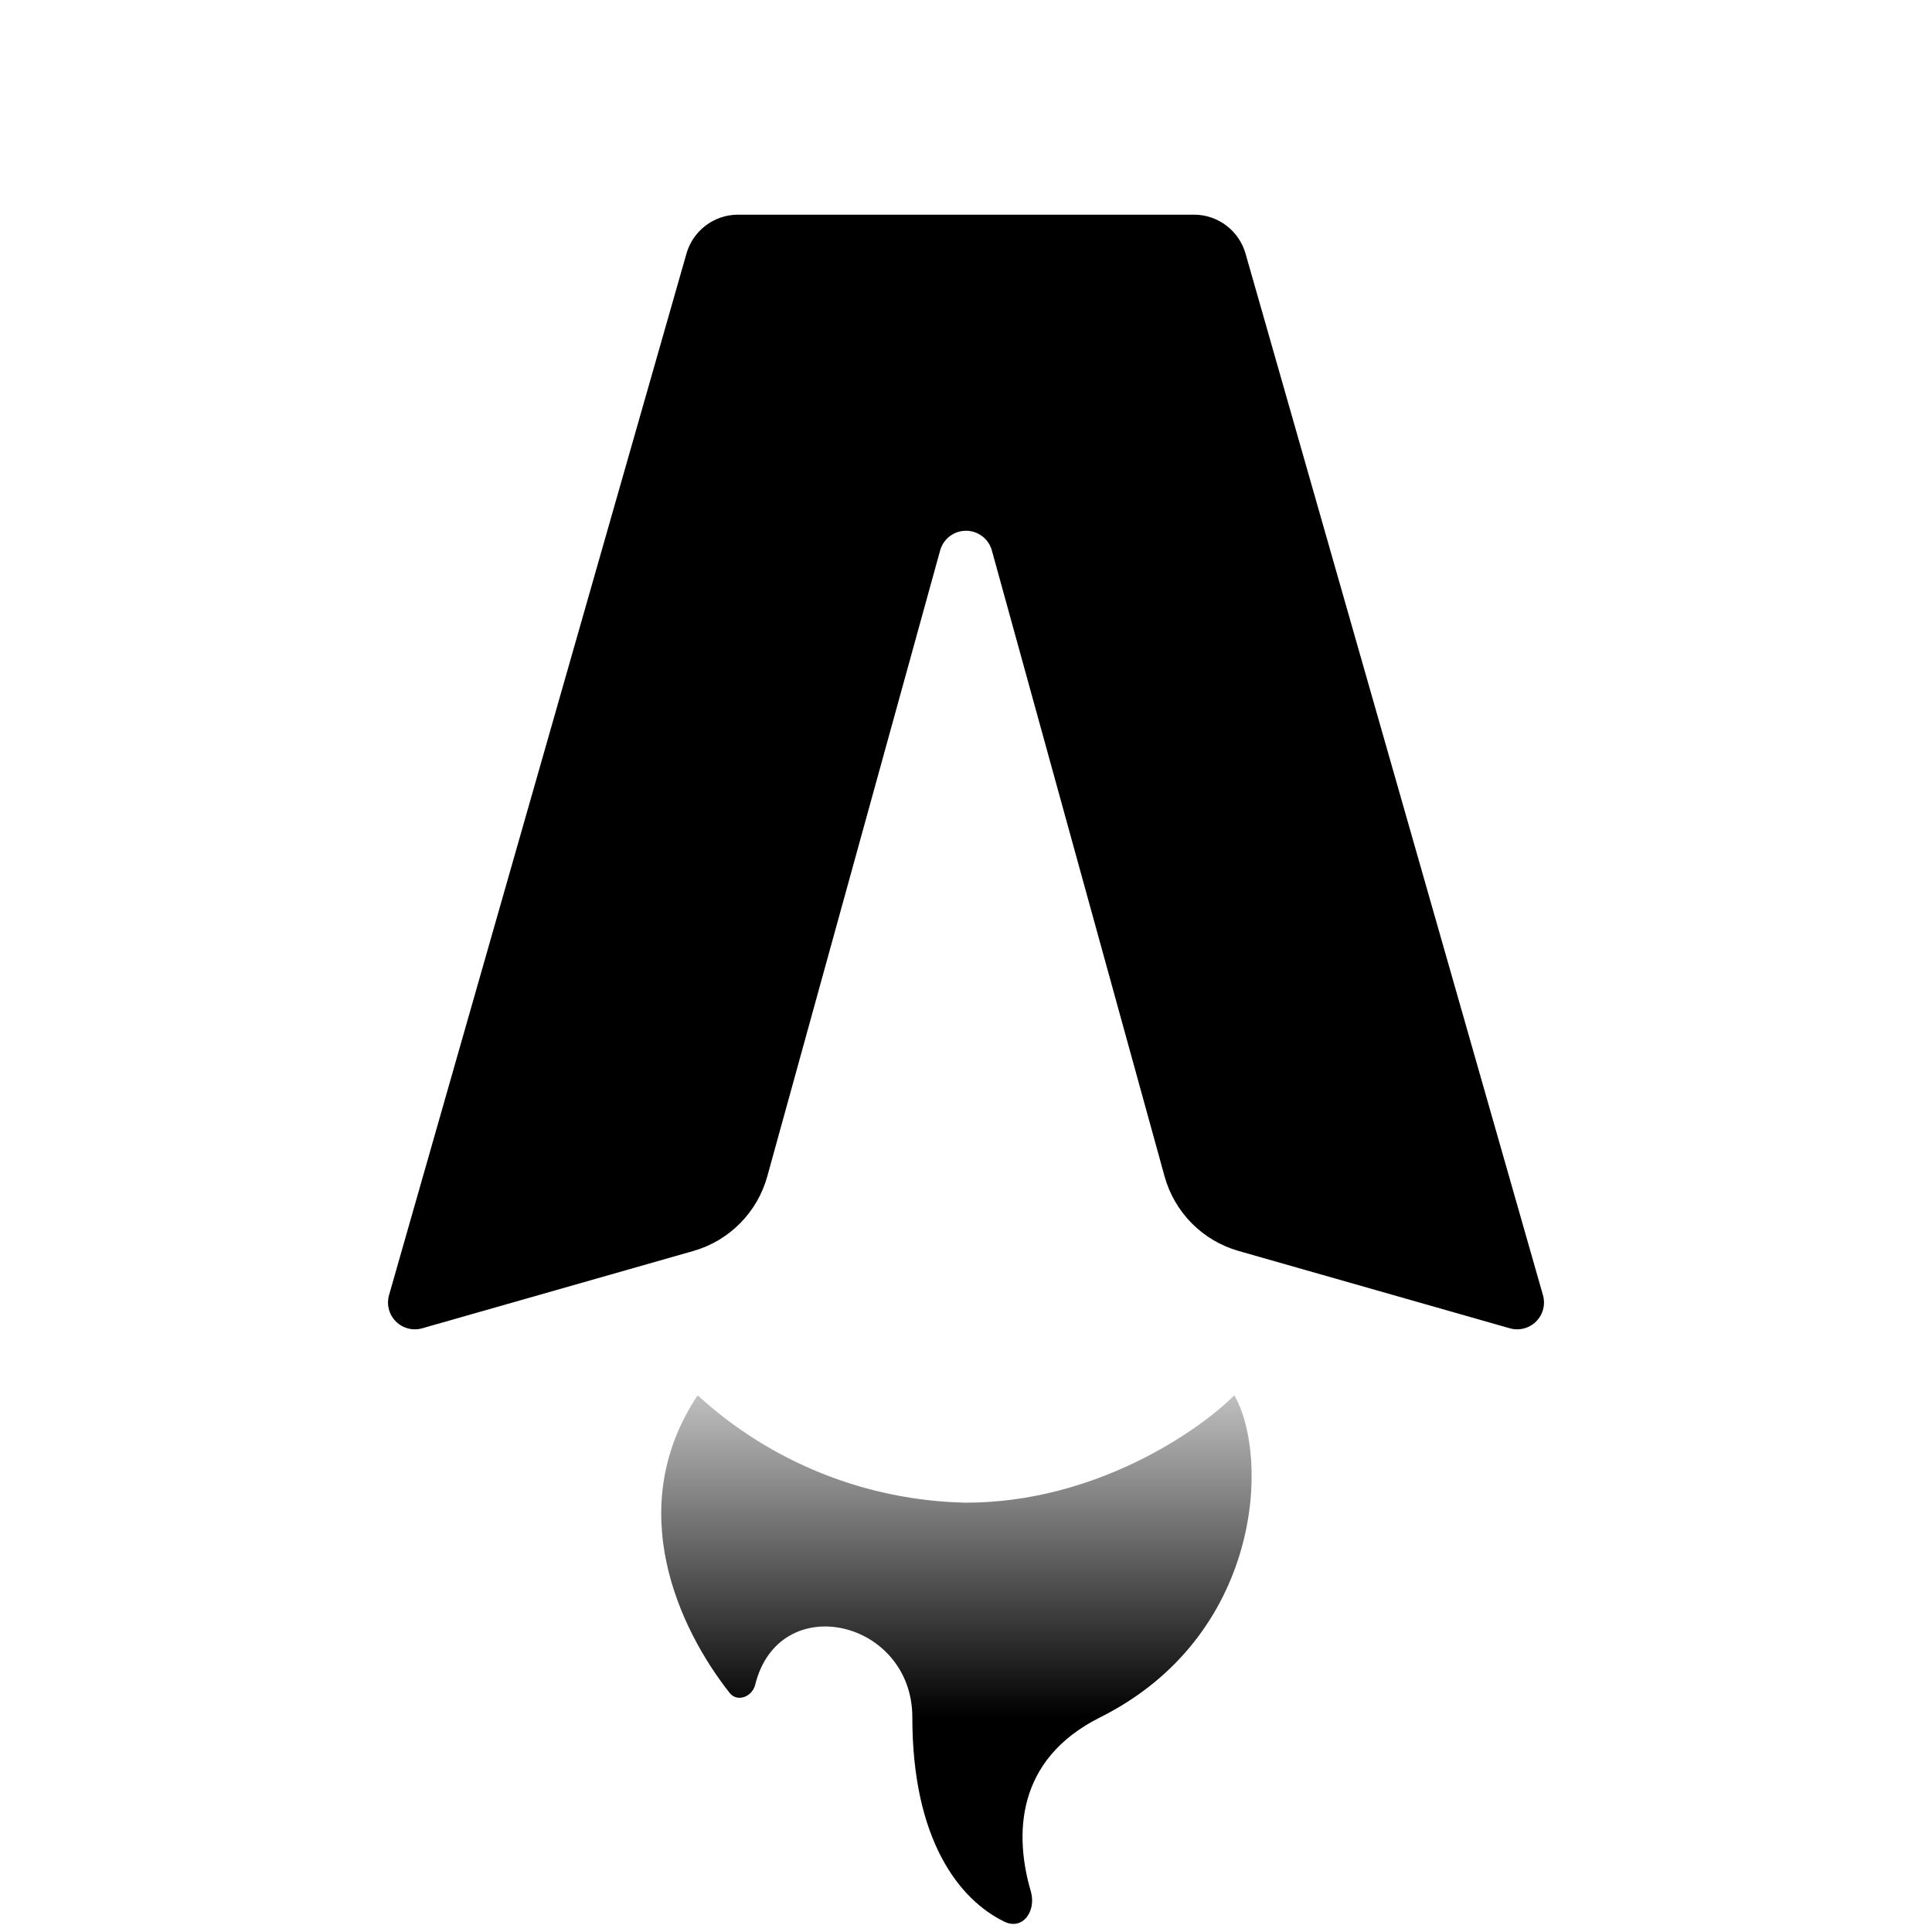
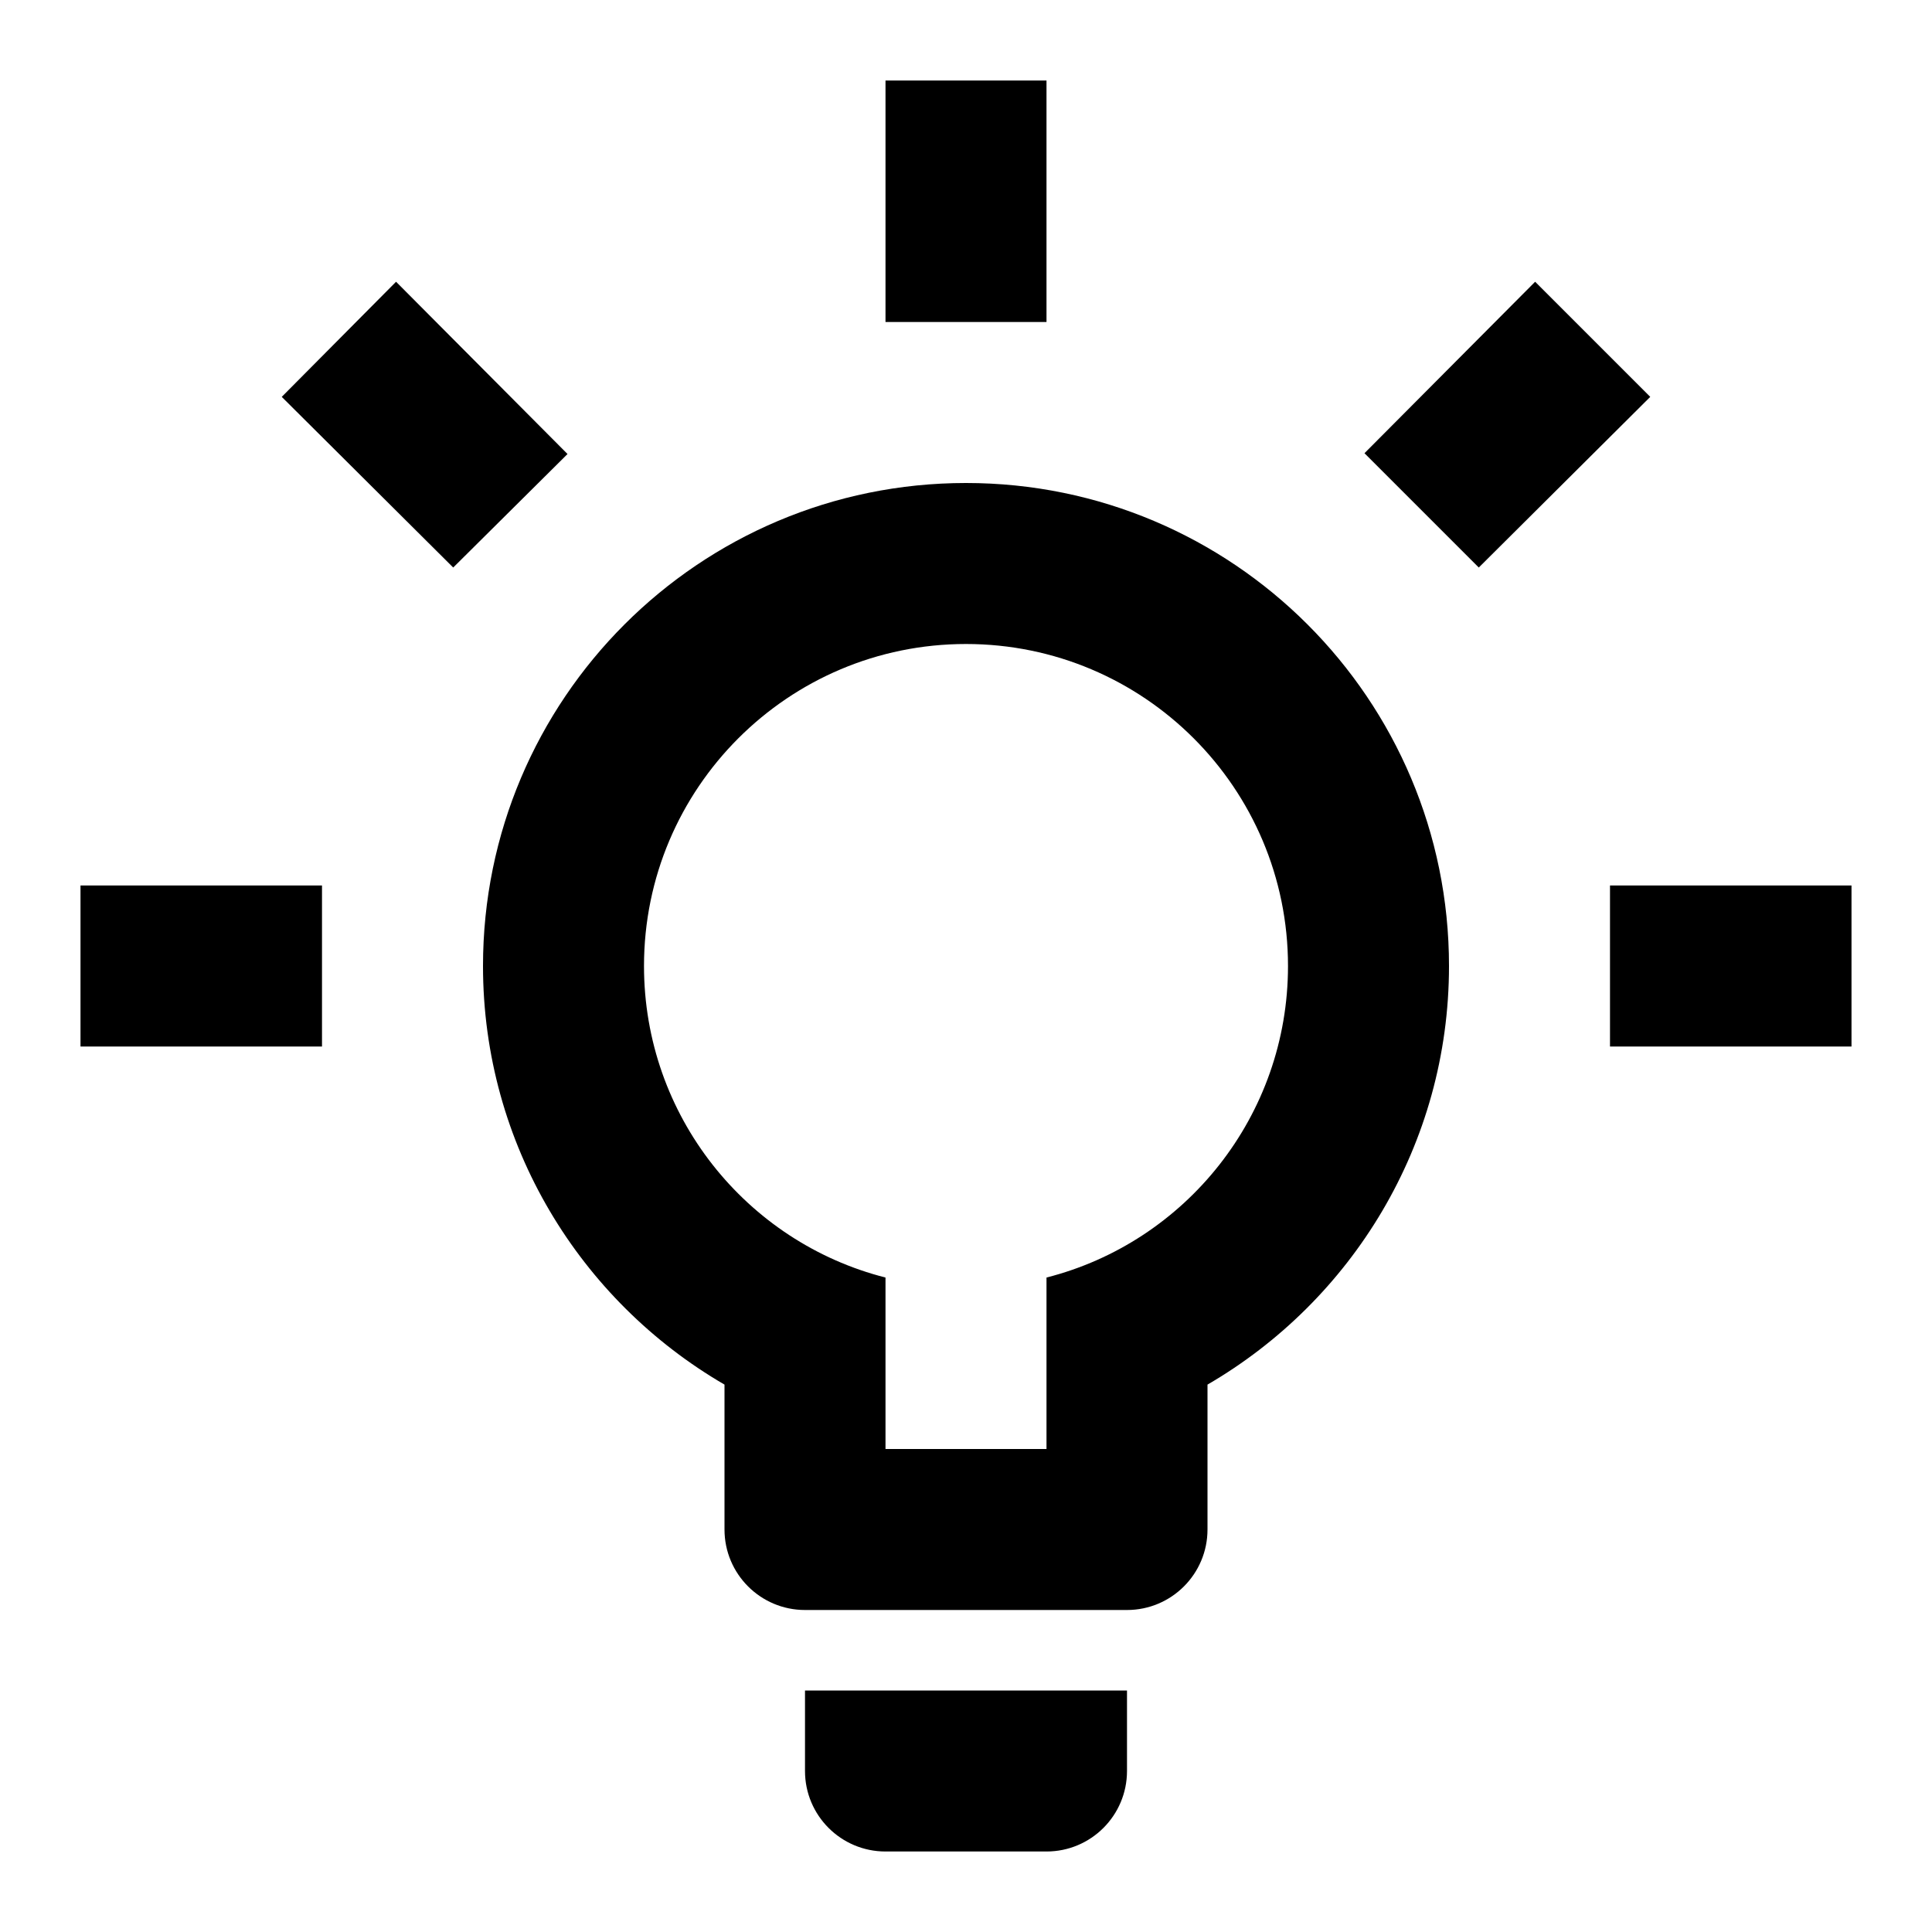
- <svg xmlns="http://www.w3.org/2000/svg" fill="none" viewBox="0 0 36 36">
-   <path fill="#000" d="M22.25 4h-8.5a1 1 0 0 0-.96.73l-5.54 19.4a.5.5 0 0 0 .62.62l5.05-1.44a2 2 0 0 0 1.38-1.4l3.22-11.66a.5.5 0 0 1 .96 0l3.22 11.67a2 2 0 0 0 1.38 1.39l5.05 1.44a.5.5 0 0 0 .62-.62l-5.54-19.4a1 1 0 0 0-.96-.73Z" />
-   <path fill="url(#gradient)" d="M18 28a7.63 7.63 0 0 1-5-2c-1.4 2.1-.35 4.35.6 5.55.14.17.41.07.47-.15.44-1.8 2.93-1.22 2.93.6 0 2.28.87 3.4 1.72 3.81.34.16.59-.2.49-.56-.31-1.05-.29-2.46 1.29-3.25 3-1.5 3.17-4.83 2.5-6-.67.67-2.6 2-5 2Z" />
-   <defs>
-     <linearGradient id="gradient" x1="16" x2="16" y1="32" y2="24" gradientUnits="userSpaceOnUse">
-       <stop stop-color="#000" />
-       <stop offset="1" stop-color="#000" stop-opacity="0" />
-     </linearGradient>
-   </defs>
-   <style>
-     @media (prefers-color-scheme:dark){:root{filter:invert(100%)}}
-   </style>
+ <svg xmlns="http://www.w3.org/2000/svg" width="1em" height="1em" viewBox="0 0 24 24">
+   <path fill="currentColor" d="M20 11h3v2h-3zM1 11h3v2H1zM13 1v3h-2V1zM4.92 3.5l2.13 2.14l-1.42 1.41L3.5 4.93zm12.03 2.13l2.12-2.13l1.43 1.43l-2.13 2.12zM12 6a6 6 0 0 1 6 6c0 2.22-1.21 4.16-3 5.2V19a1 1 0 0 1-1 1h-4a1 1 0 0 1-1-1v-1.8c-1.79-1.04-3-2.98-3-5.2a6 6 0 0 1 6-6m2 15v1a1 1 0 0 1-1 1h-2a1 1 0 0 1-1-1v-1zm-3-3h2v-2.13c1.73-.44 3-2.01 3-3.87a4 4 0 0 0-4-4a4 4 0 0 0-4 4c0 1.86 1.27 3.43 3 3.87z" />
</svg>
